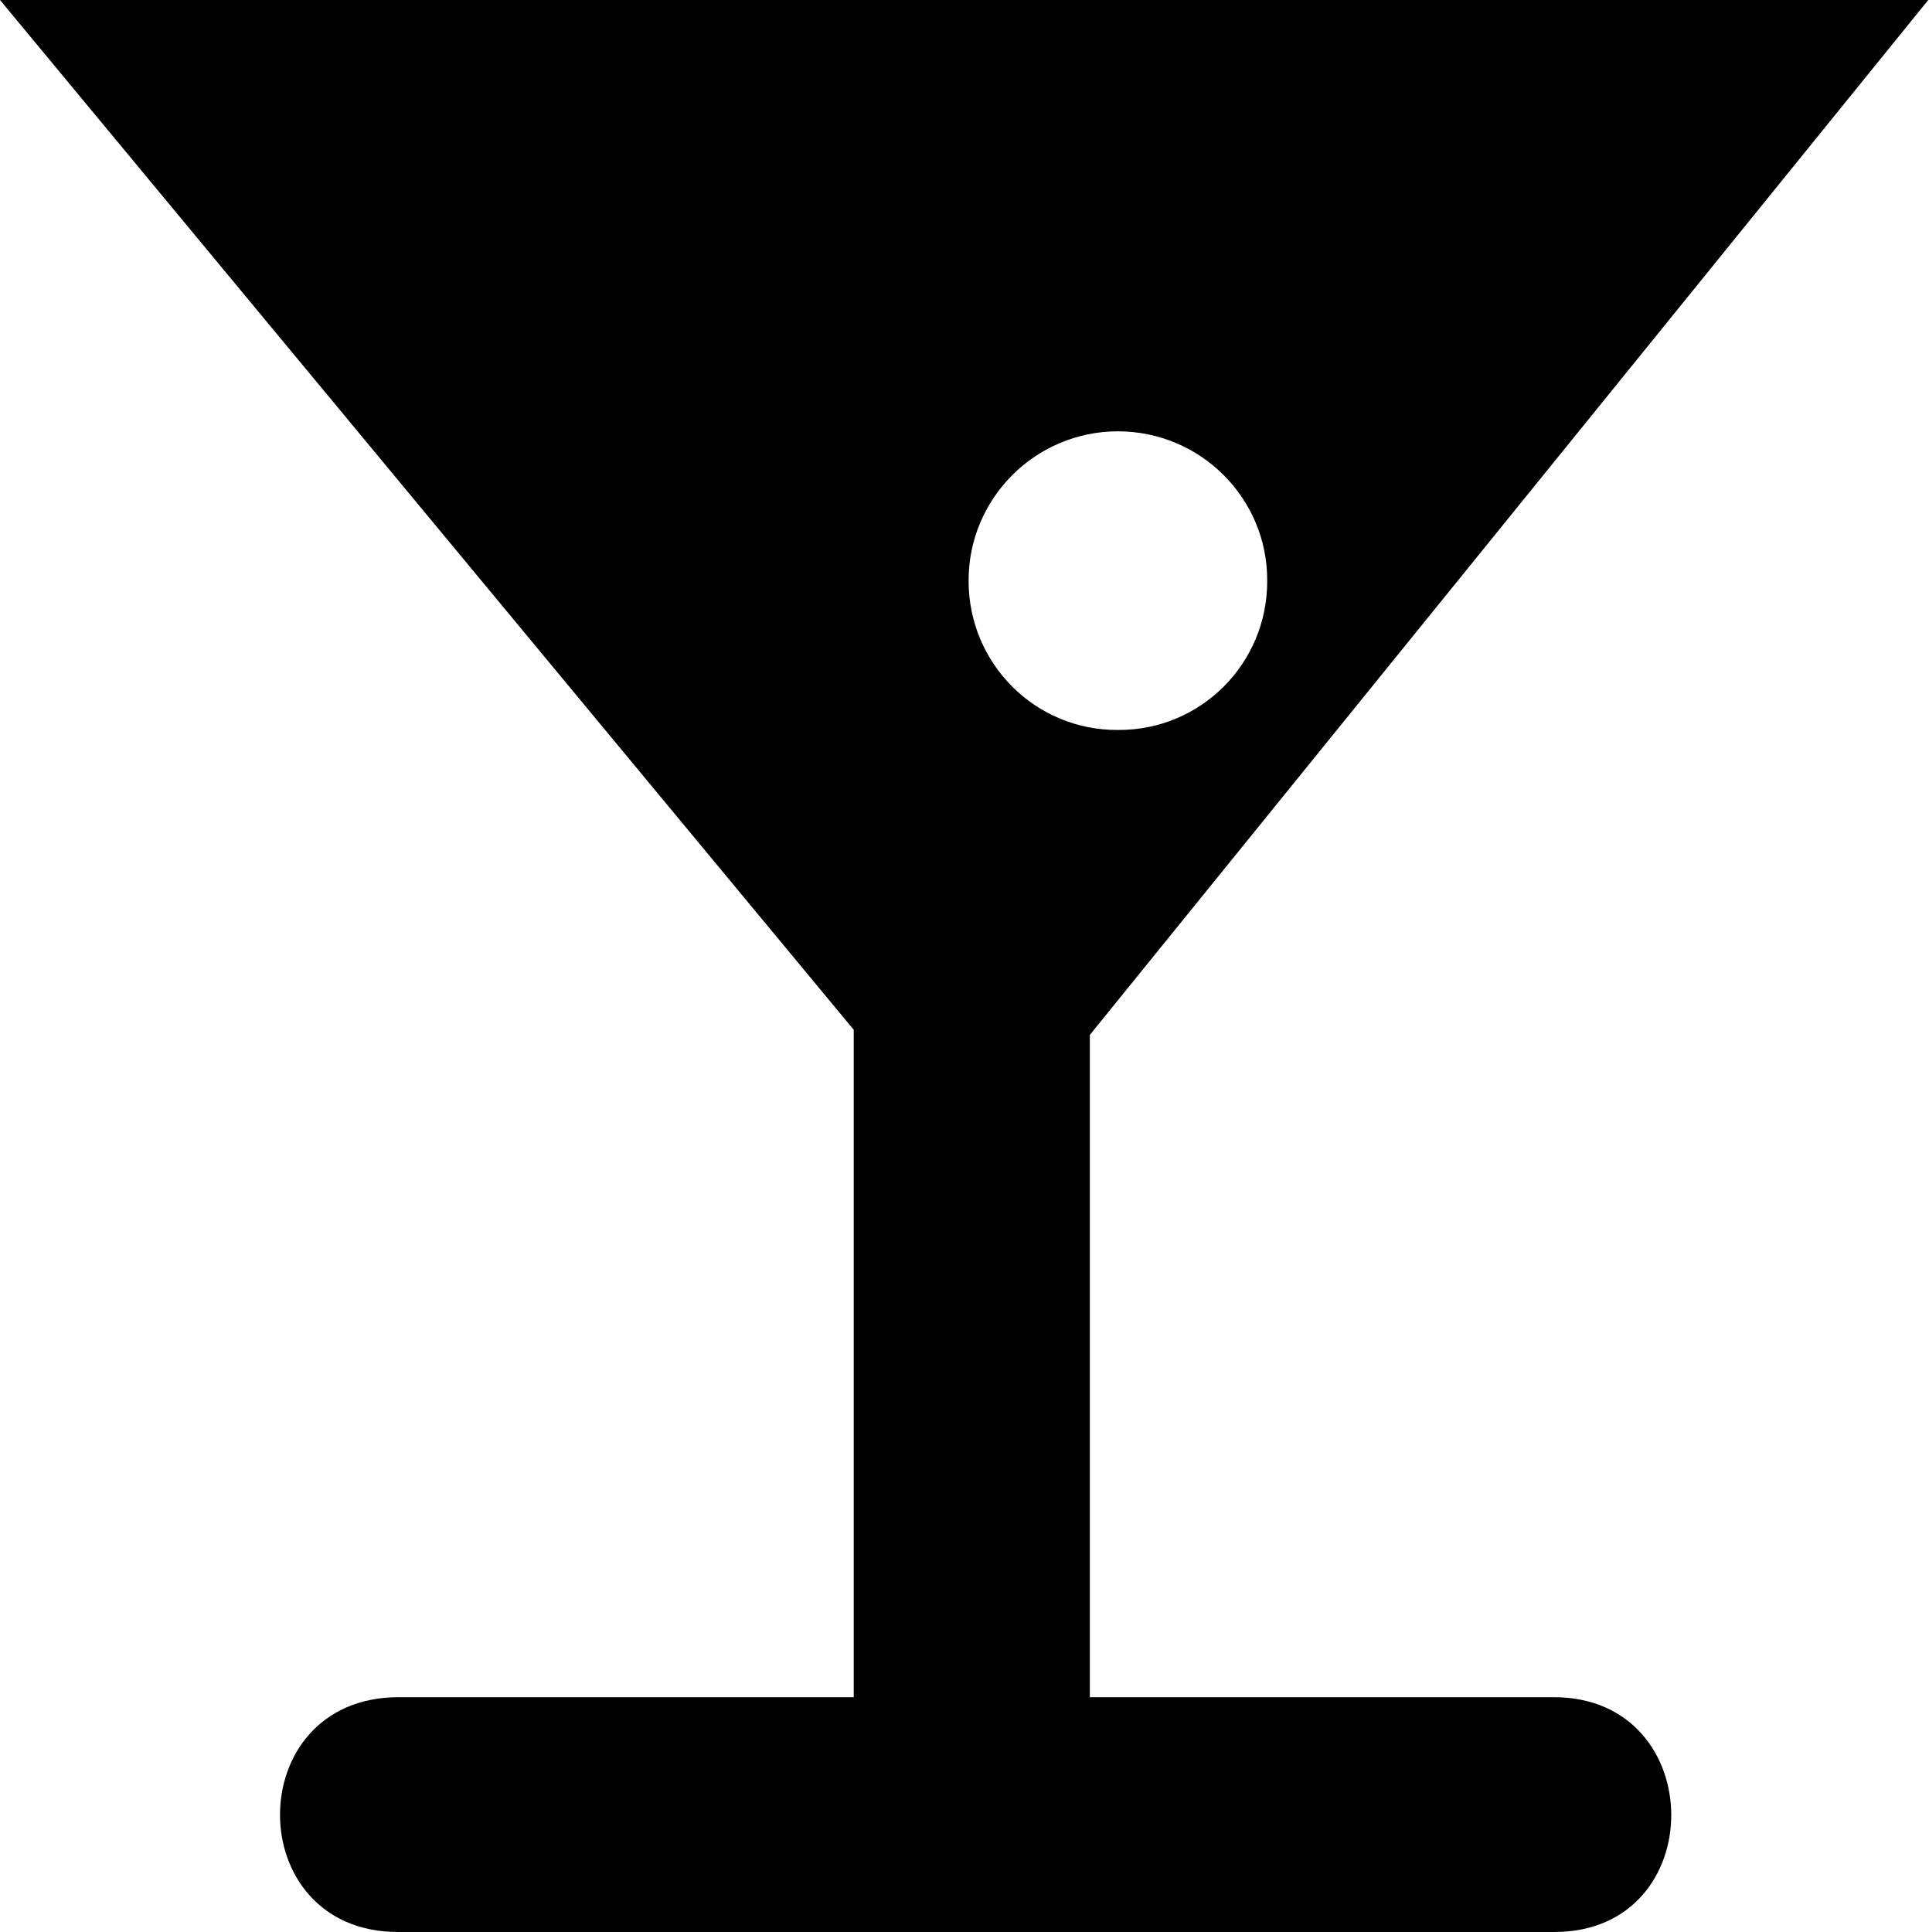
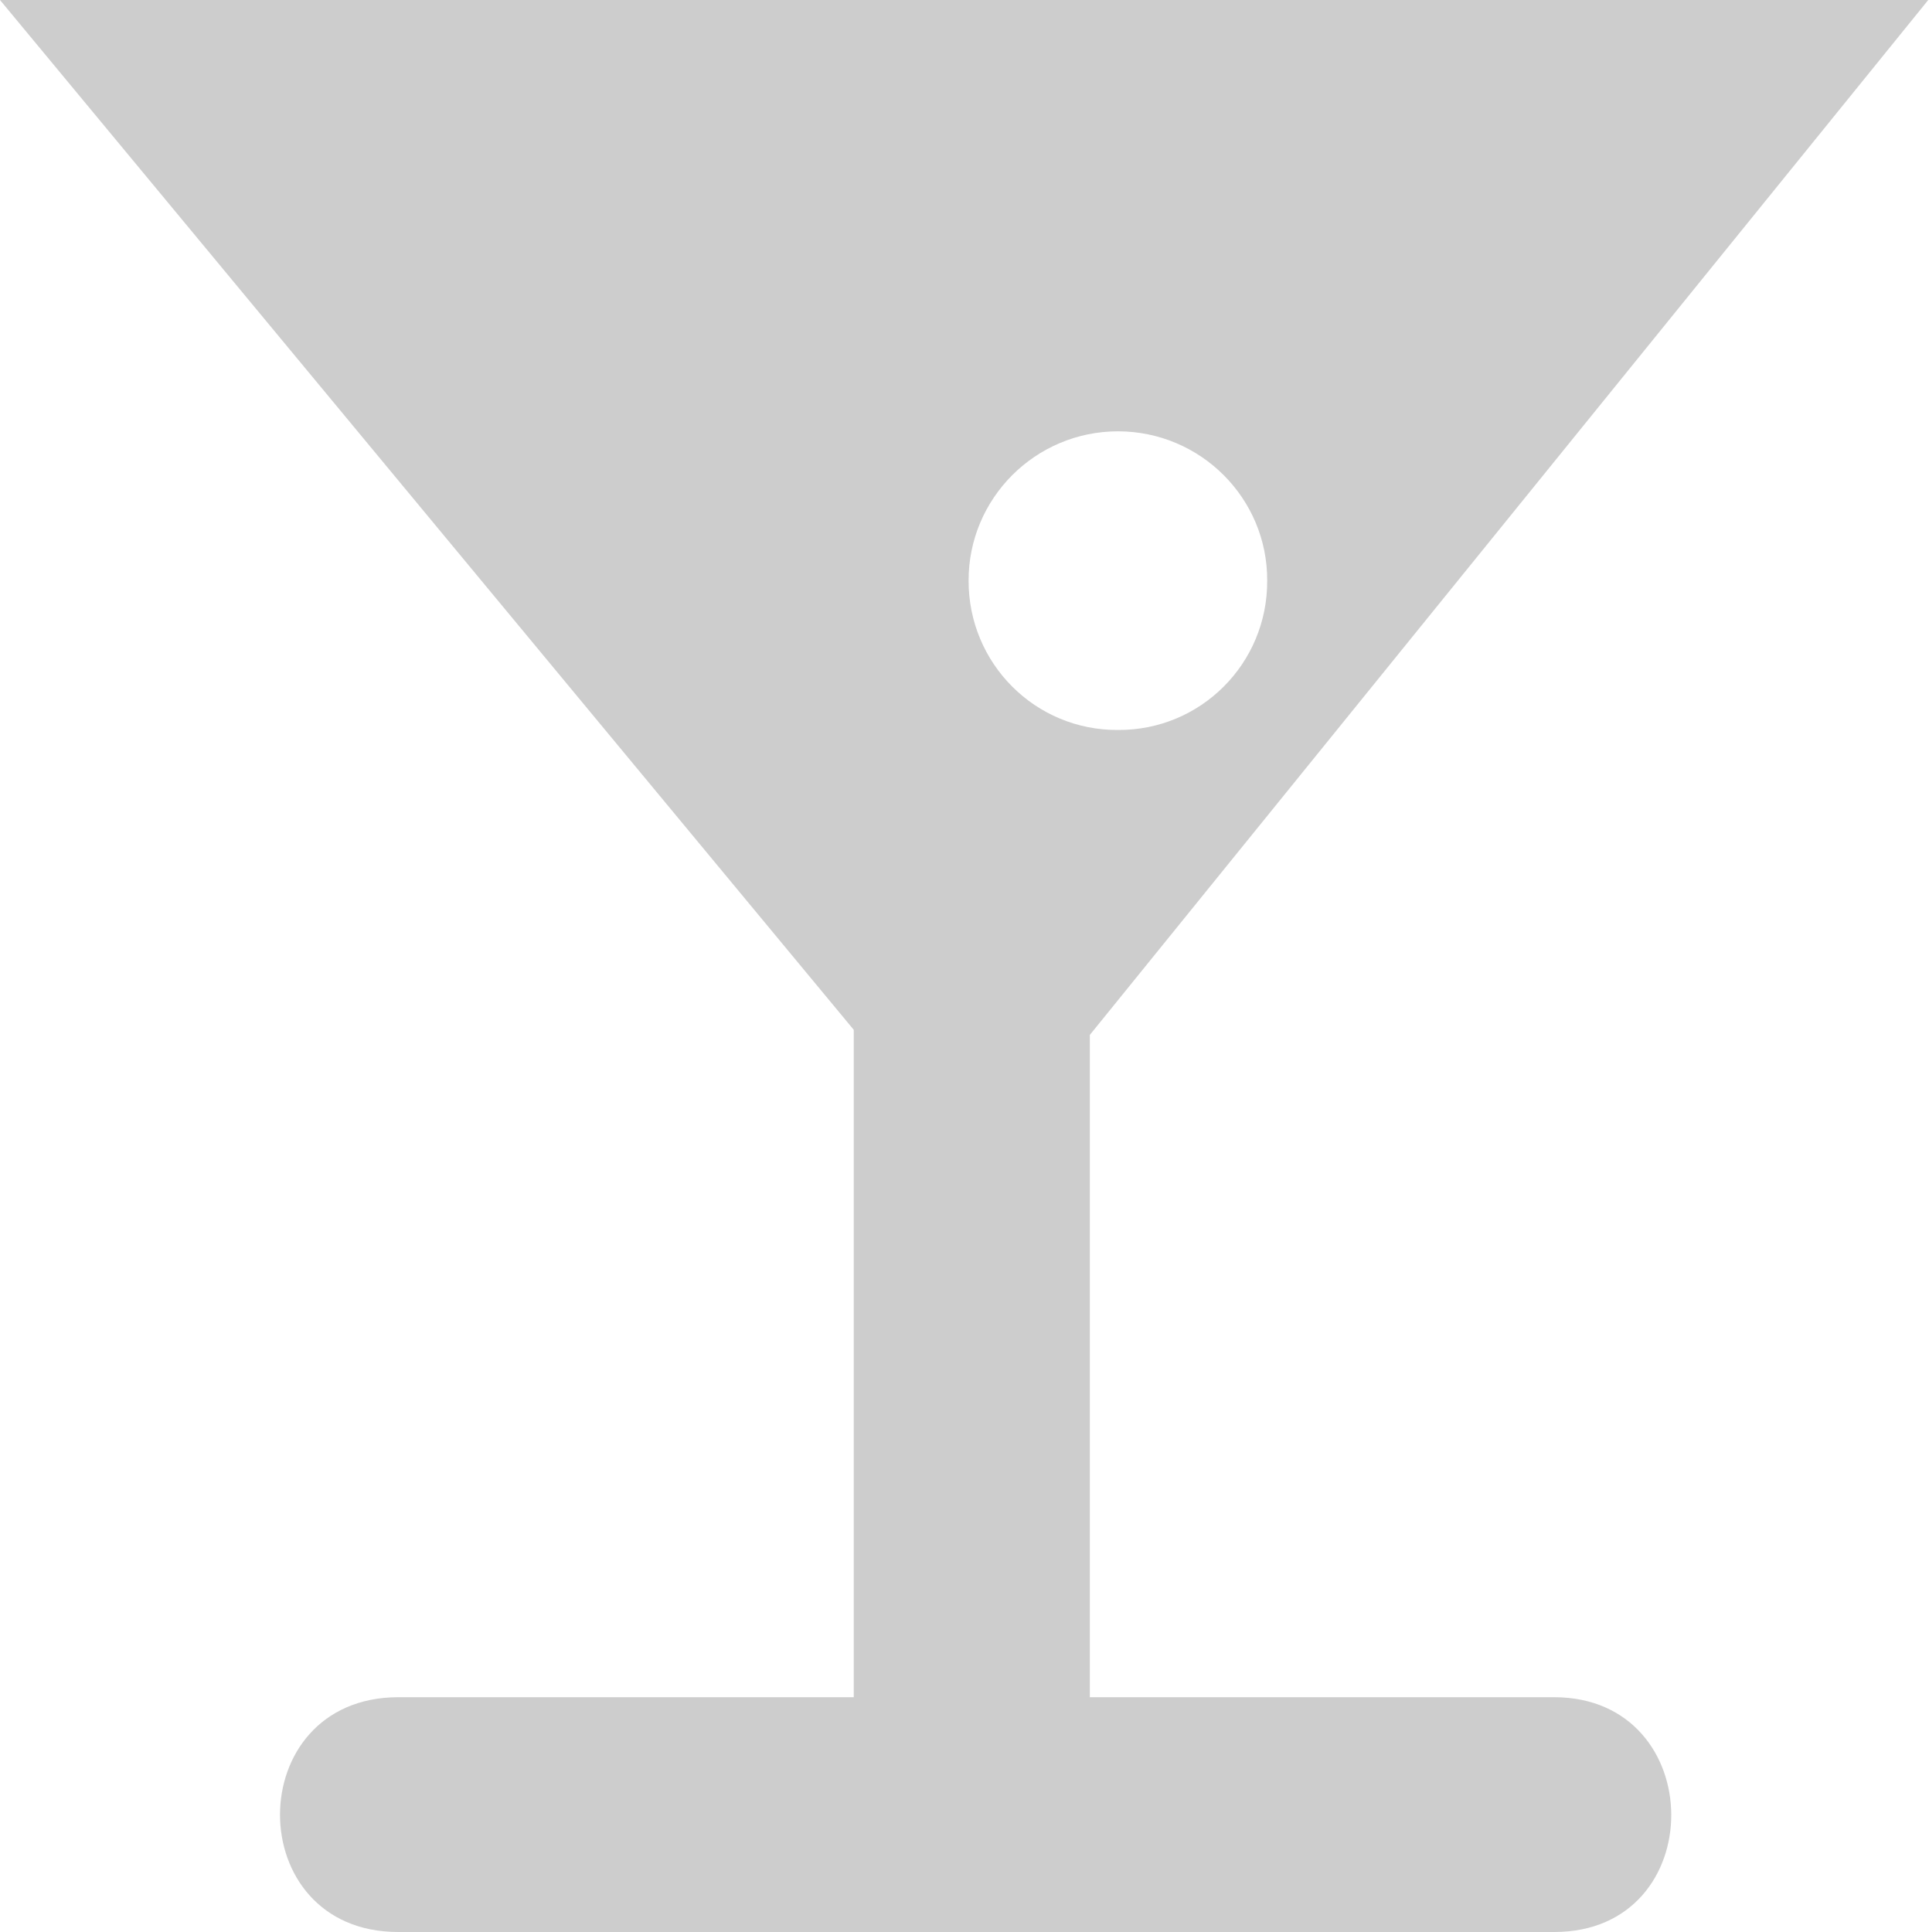
<svg xmlns="http://www.w3.org/2000/svg" version="1.0" id="Layer_1" x="0px" y="0px" width="99.801px" height="100px" viewBox="0 0 99.801 100" enable-background="new 0 0 99.801 100" xml:space="preserve">
-   <path d="M80.449,87.847H56.407v-34.28L99.801,0H0l44.187,53.302v34.545H20.606c-8.151,0.019-8.151,12.153,0,12.153h59.843  C88.55,100,88.483,87.865,80.449,87.847z M50.132,30.055c-0.008-4.261,3.458-7.728,7.73-7.73c4.276,0.002,7.744,3.469,7.725,7.73  c0.02,4.292-3.448,7.756-7.725,7.728C53.589,37.811,50.124,34.348,50.132,30.055z" />
+   <path style="fill:#cdcdcd" d="M80.449,87.847H56.407v-34.28L99.801,0H0l44.187,53.302v34.545H20.606c-8.151,0.019-8.151,12.153,0,12.153h59.843  C88.55,100,88.483,87.865,80.449,87.847z M50.132,30.055c-0.008-4.261,3.458-7.728,7.73-7.73c4.276,0.002,7.744,3.469,7.725,7.73  c0.02,4.292-3.448,7.756-7.725,7.728C53.589,37.811,50.124,34.348,50.132,30.055z" />
  <path d="M57.862,30.055" />
</svg>
